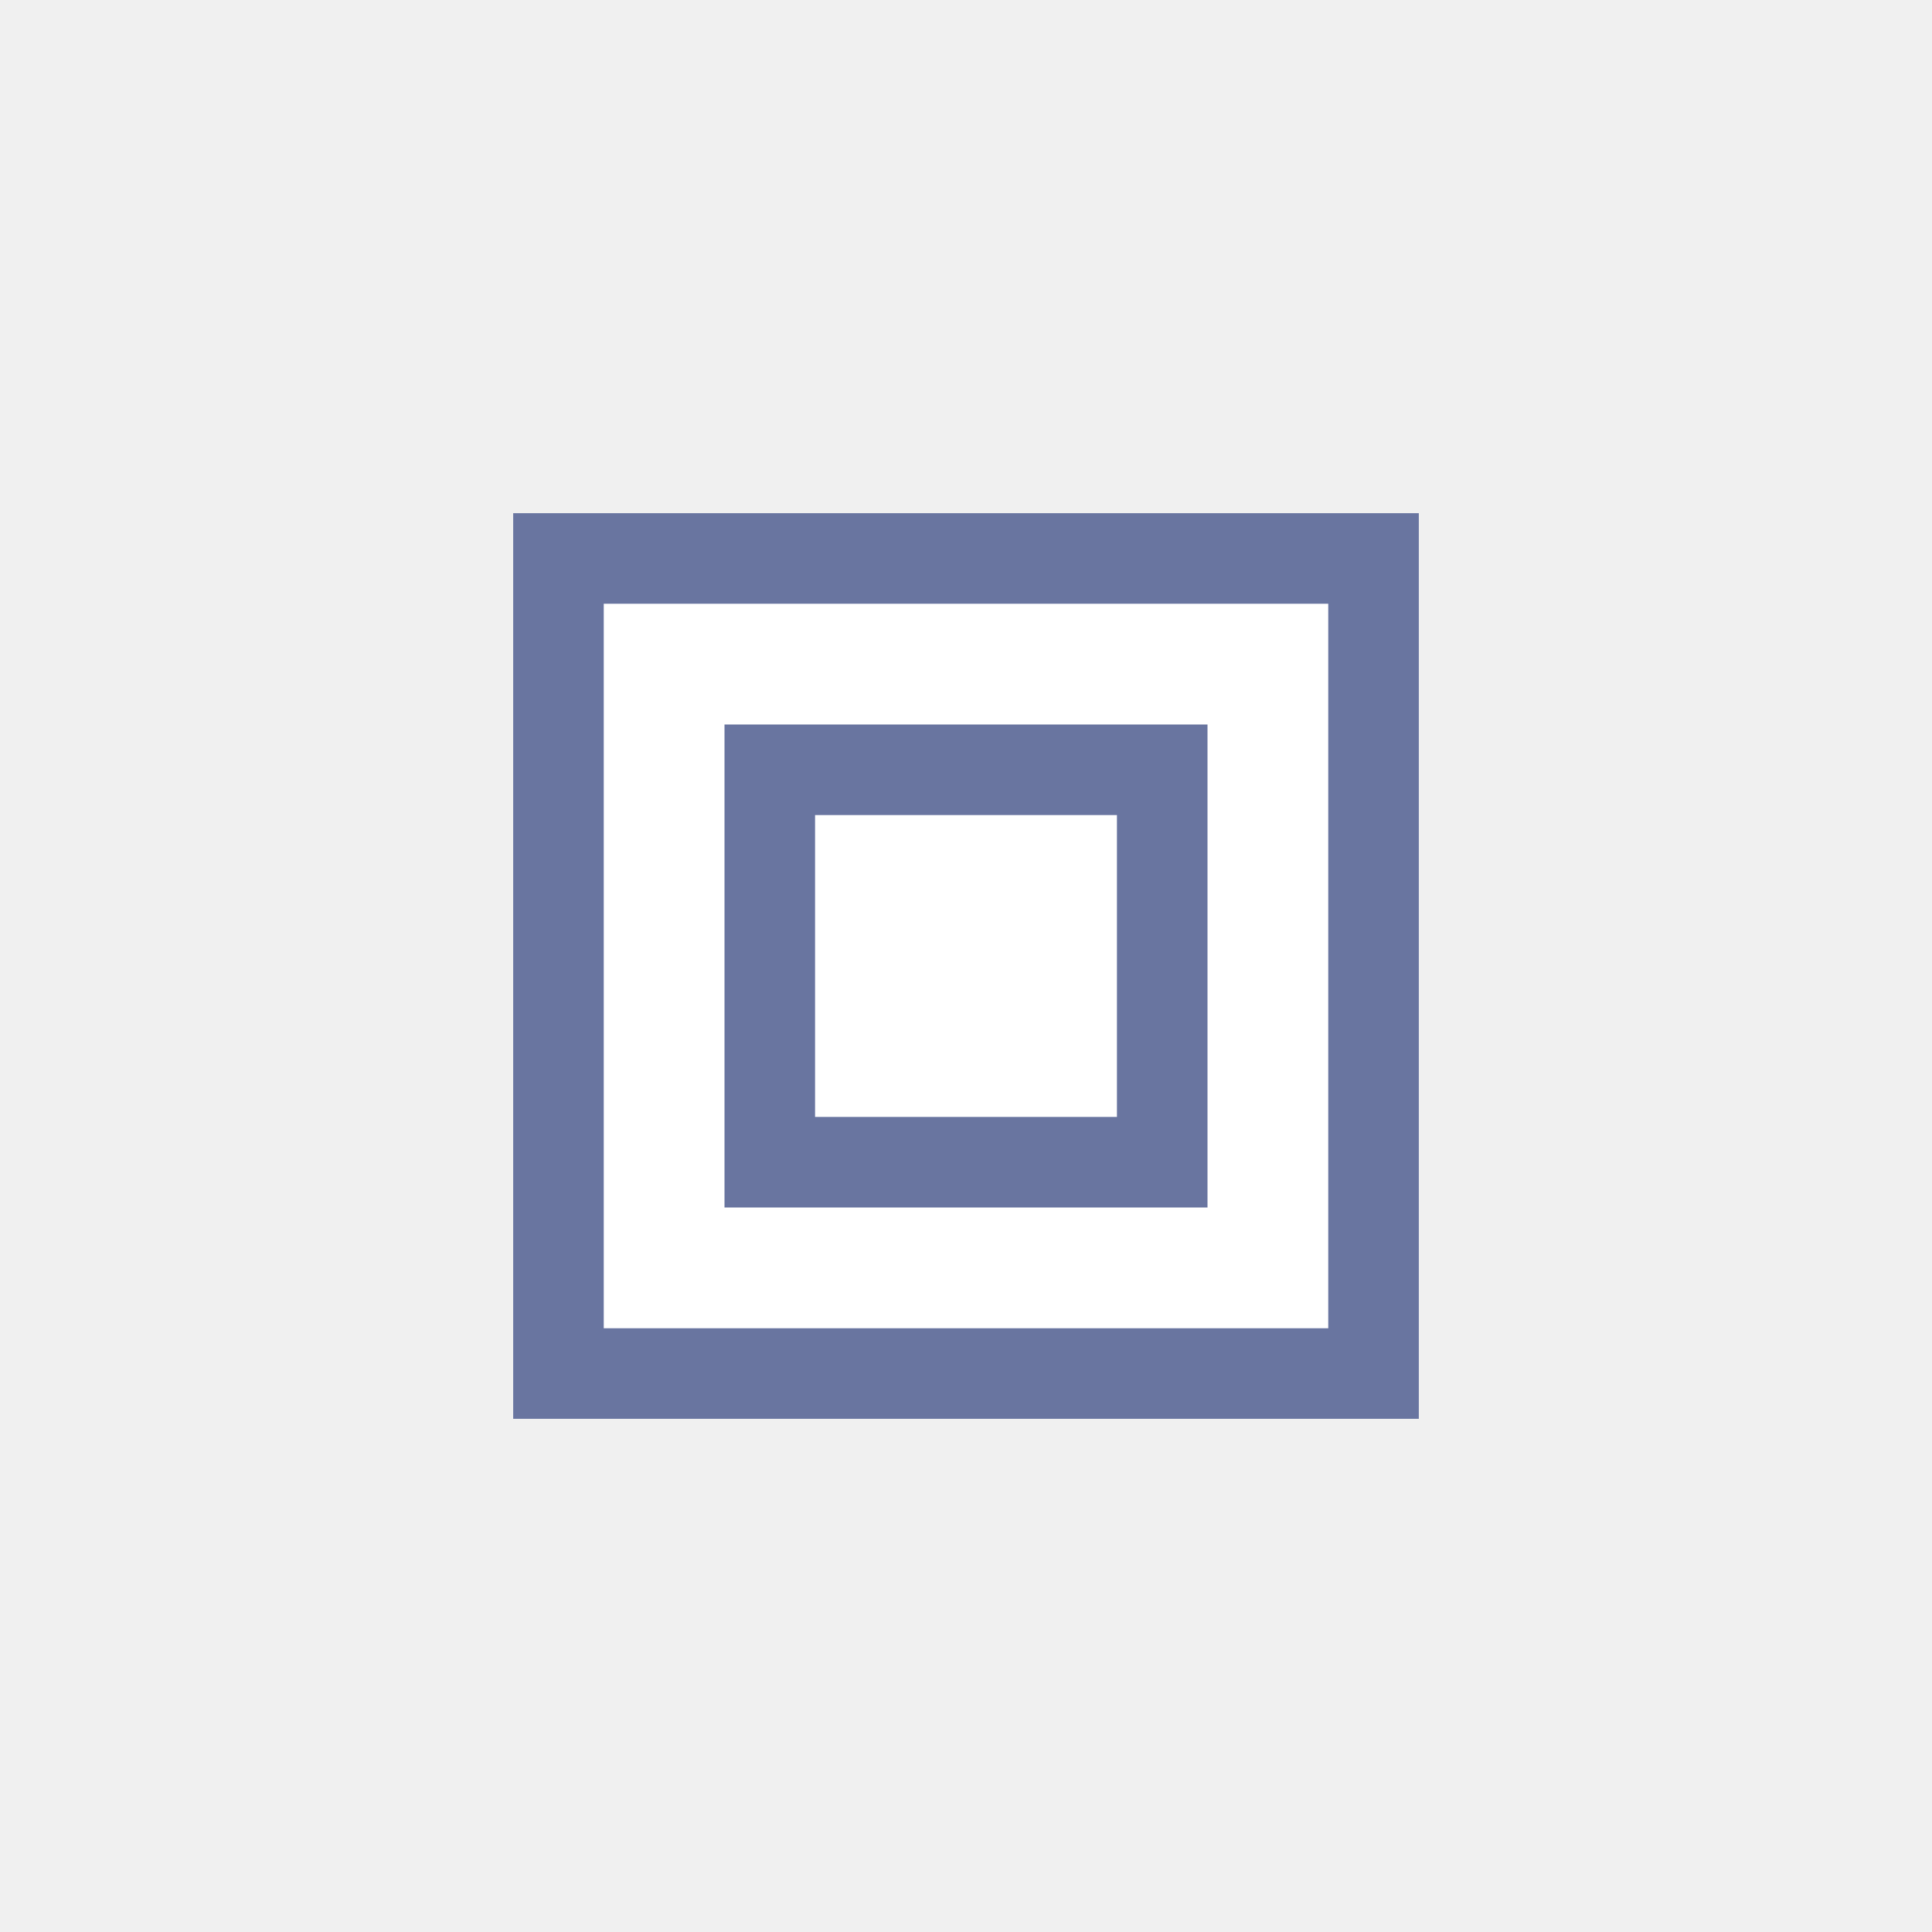
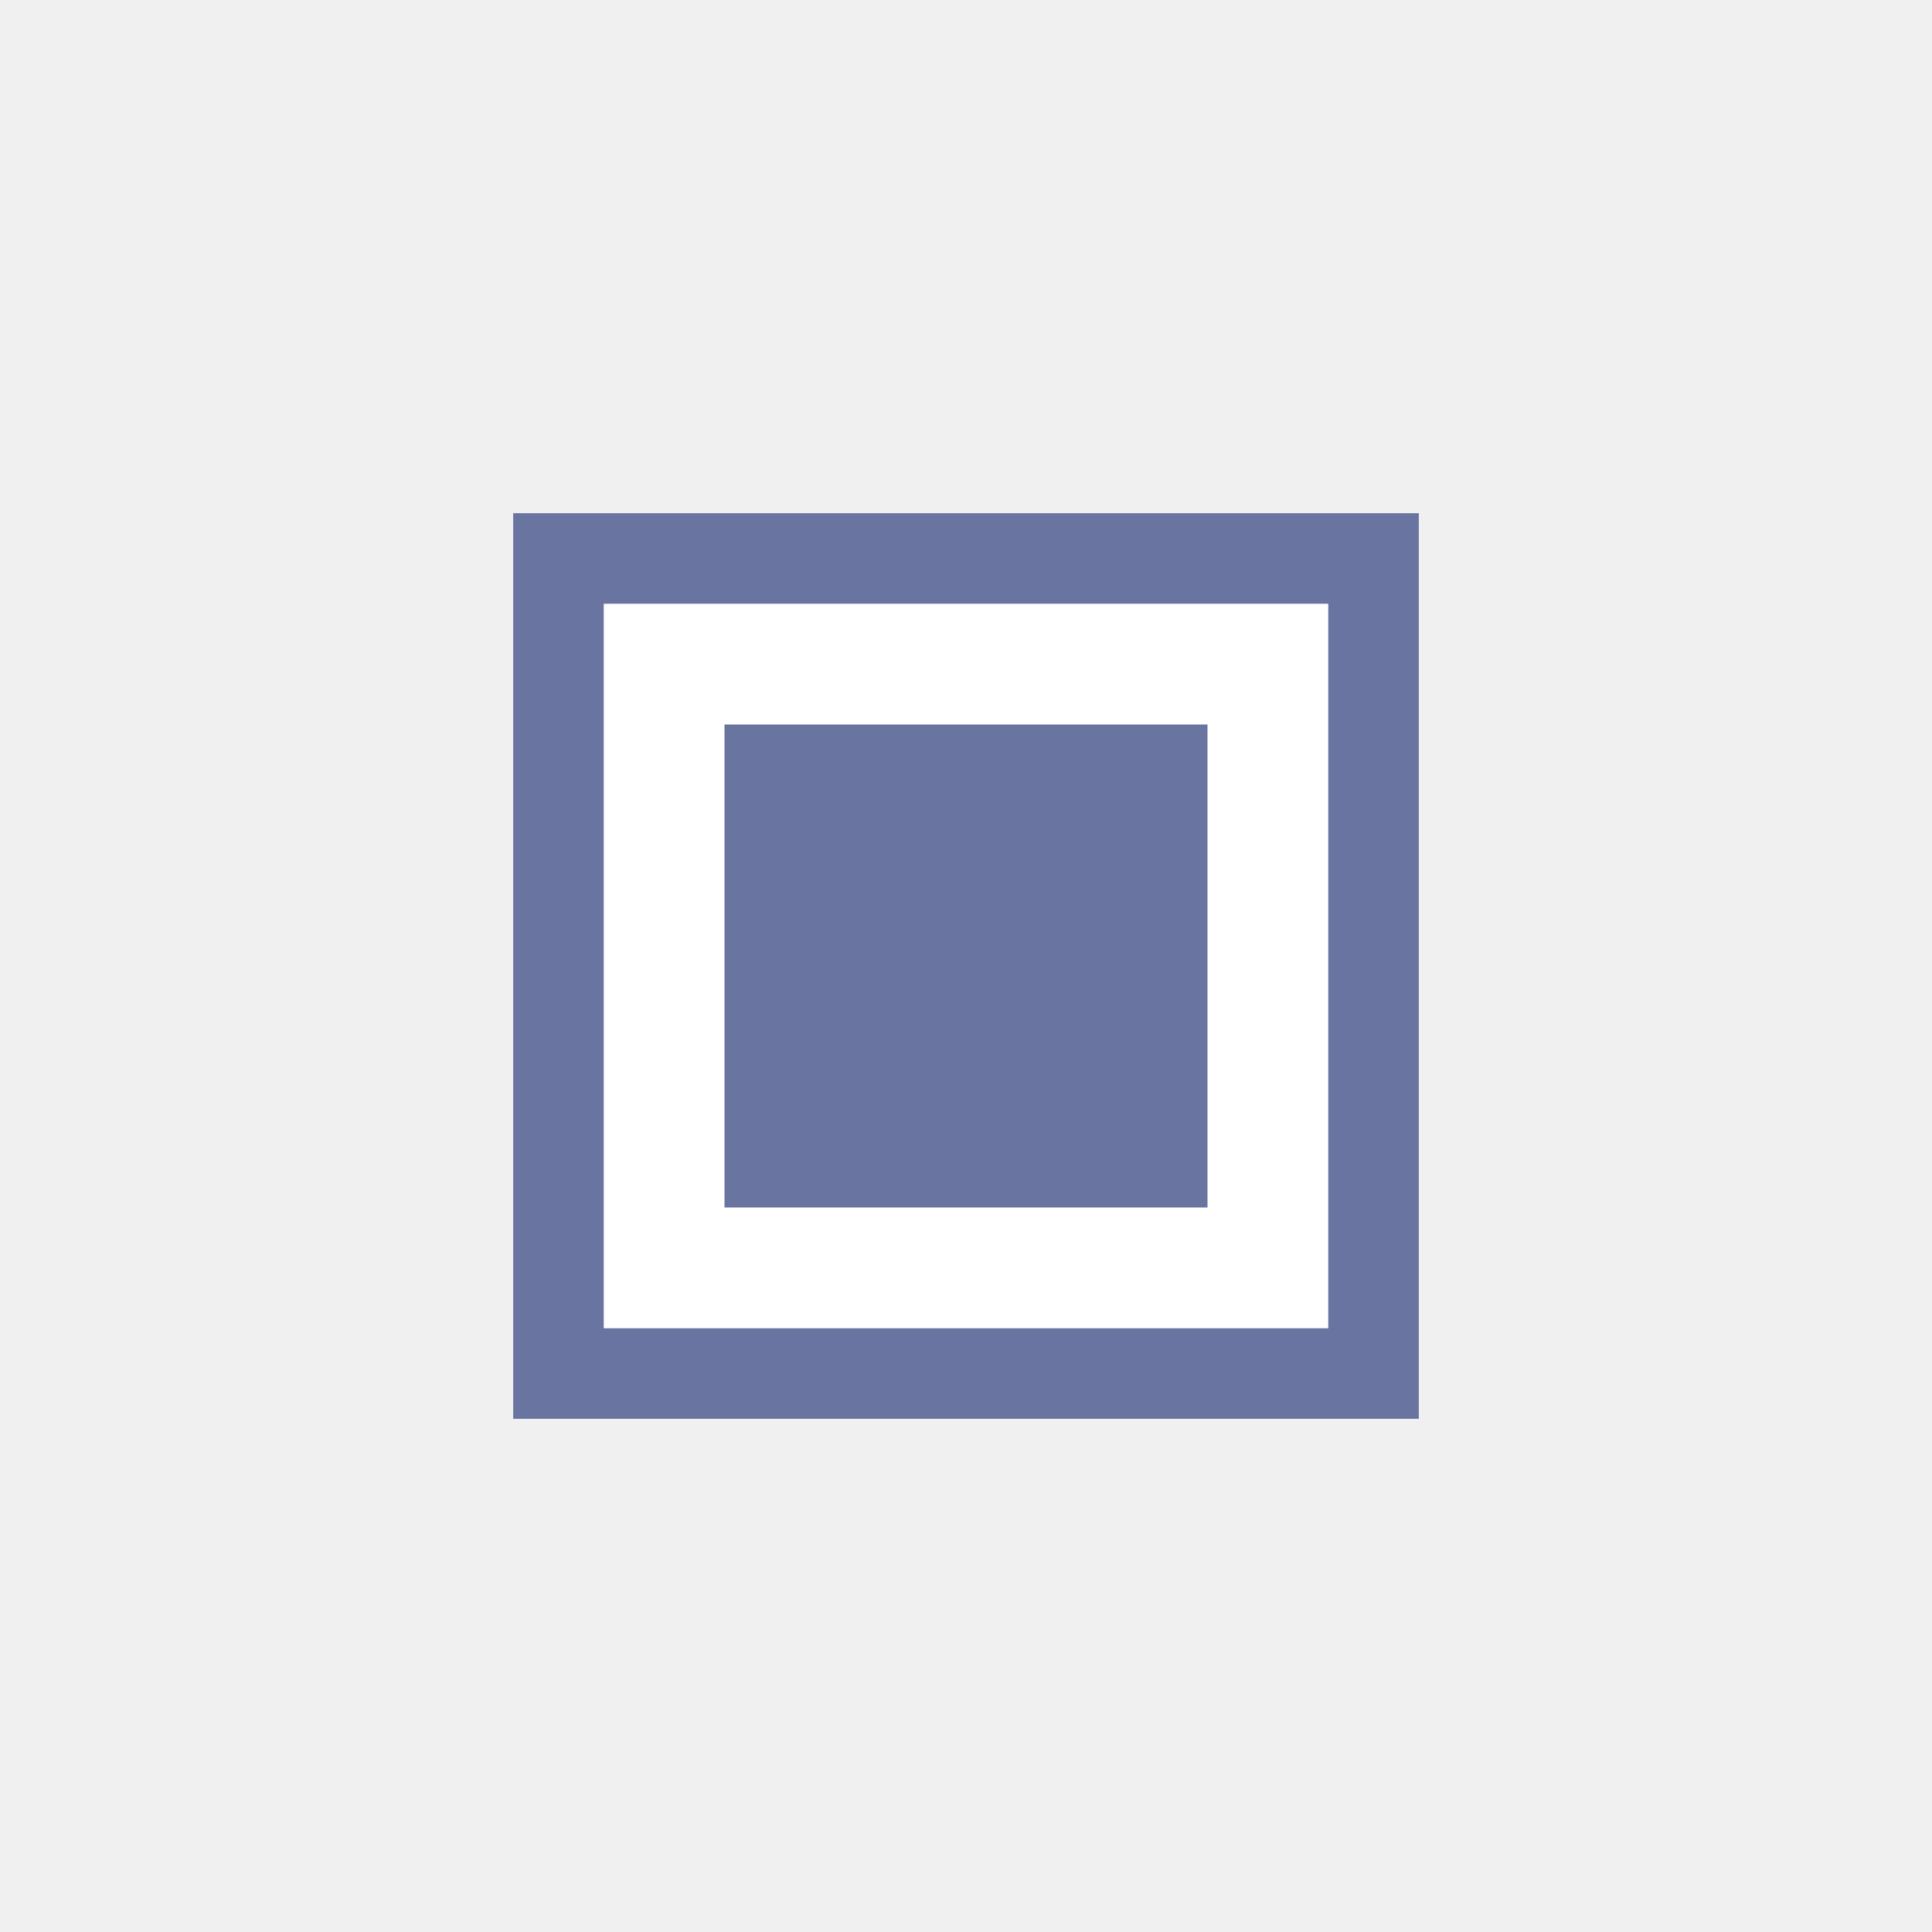
<svg xmlns="http://www.w3.org/2000/svg" width="32" height="32" viewBox="0 0 32 32" fill="none">
  <rect x="8.5" y="8.5" width="15" height="15" fill="#6975A0" />
  <rect x="10" y="10" width="12" height="12" fill="white" />
  <rect x="12" y="12" width="8" height="8" fill="#6975A0" />
-   <rect x="13.5" y="13.5" width="5" height="5" fill="white" />
</svg>
